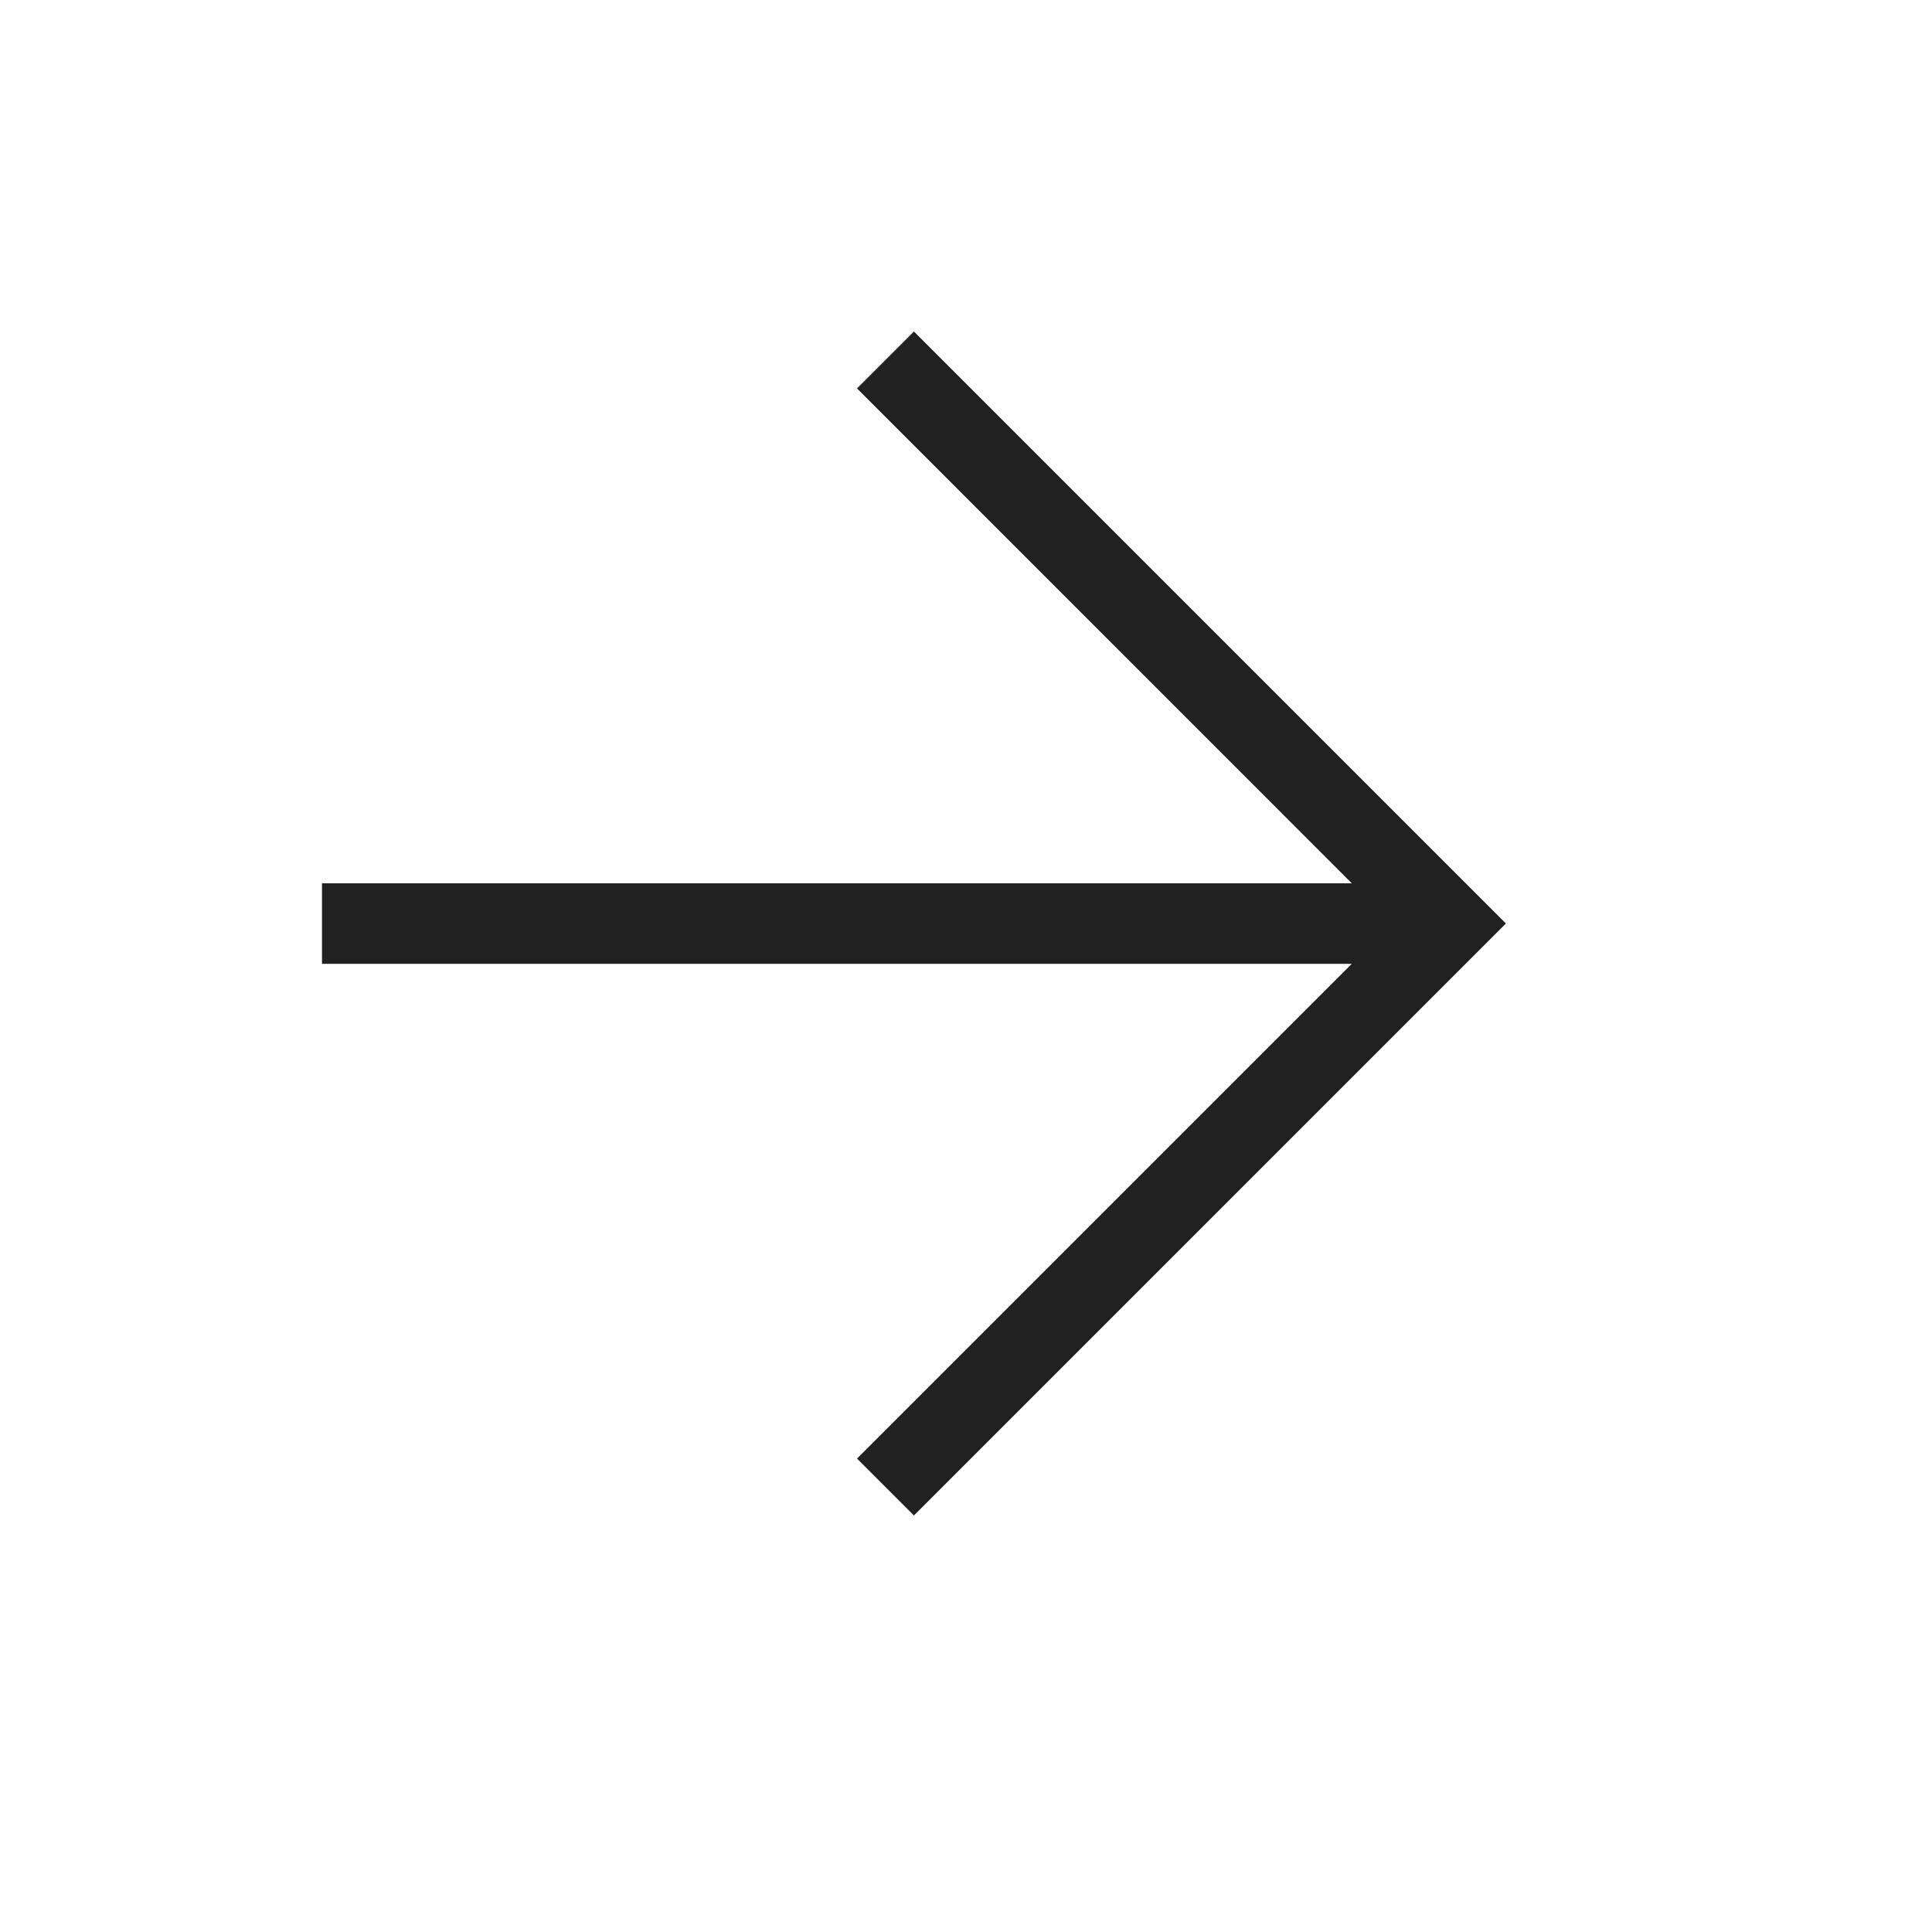
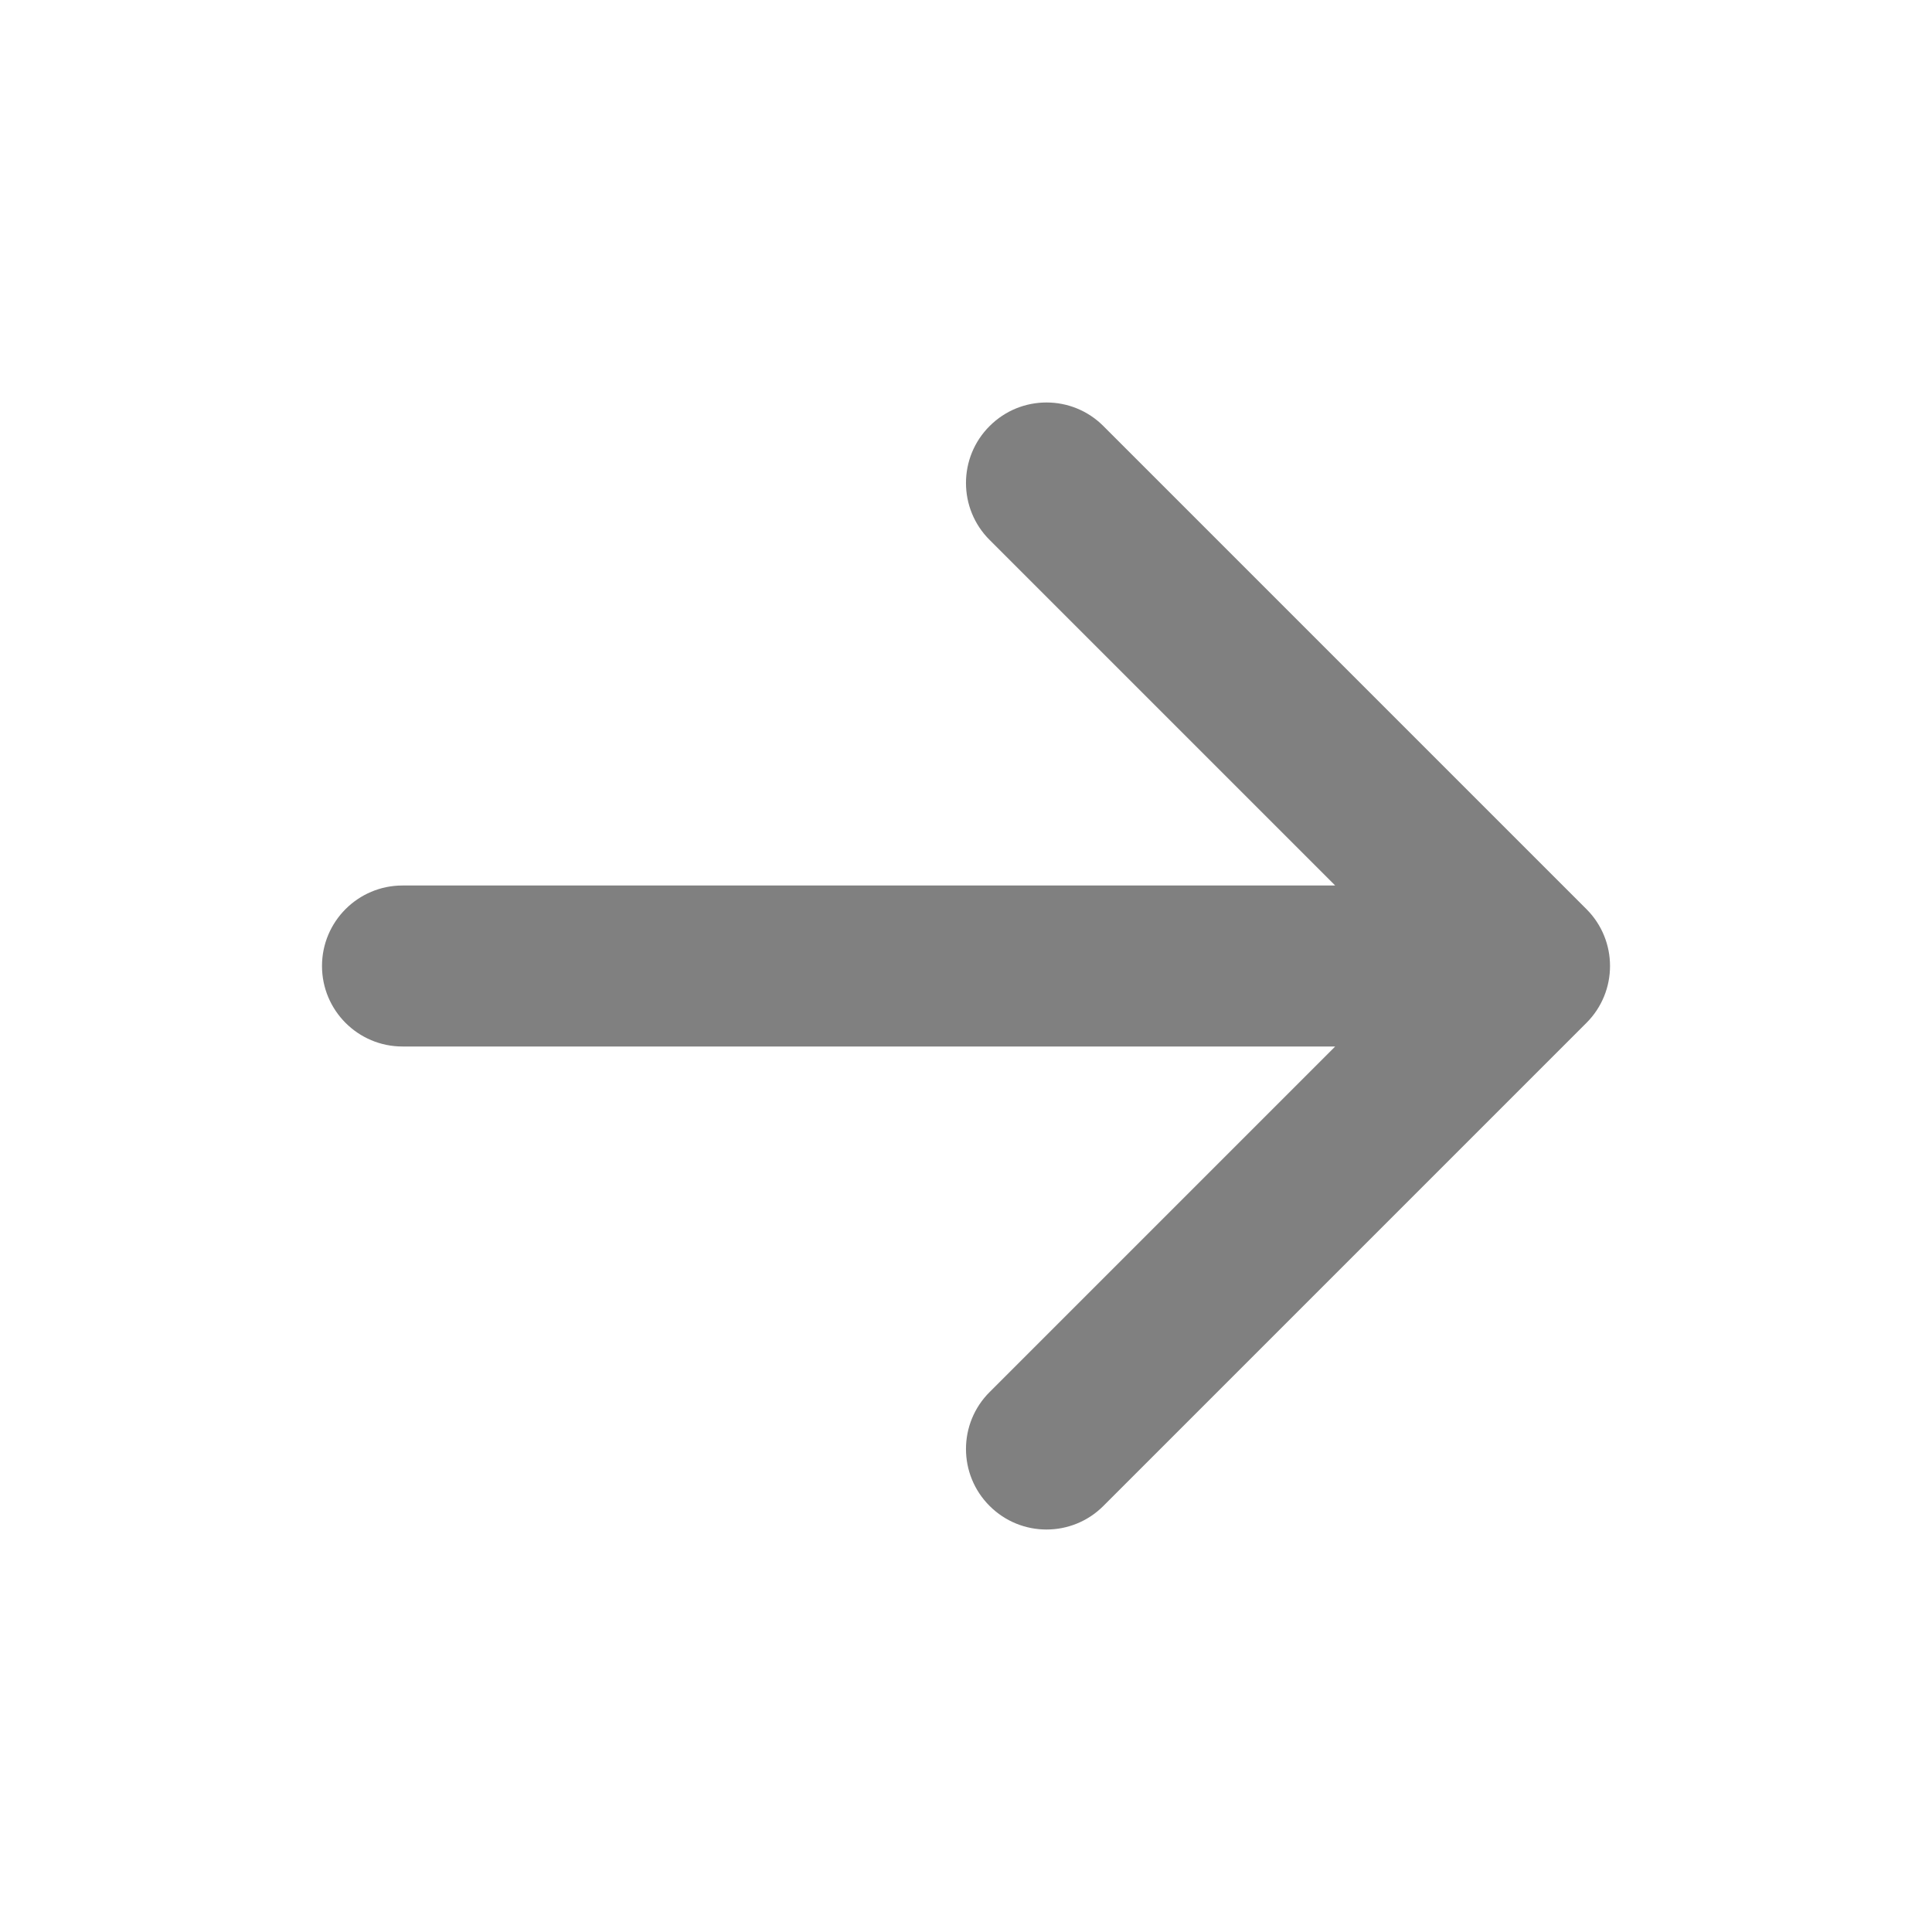
<svg xmlns="http://www.w3.org/2000/svg" width="24" height="24" viewBox="0 0 24 24" fill="none">
-   <path d="M18.707 11.472L11.353 18.826L10.646 18.119L16.792 11.973H4V10.973H16.793L10.646 4.825L11.353 4.118L18.707 11.472Z" fill="currentColor" fill-opacity="0.87" />
+   <path fill-rule="evenodd" clip-rule="evenodd" d="M4 12C4 11.448 4.448 11 5 11H16.586L12.293 6.707C11.902 6.317 11.902 5.683 12.293 5.293C12.683 4.902 13.317 4.902 13.707 5.293L19.707 11.293C20.098 11.683 20.098 12.317 19.707 12.707L13.707 18.707C13.317 19.098 12.683 19.098 12.293 18.707C11.902 18.317 11.902 17.683 12.293 17.293L16.586 13H5C4.448 13 4 12.552 4 12Z" fill="#808080" />
</svg>
